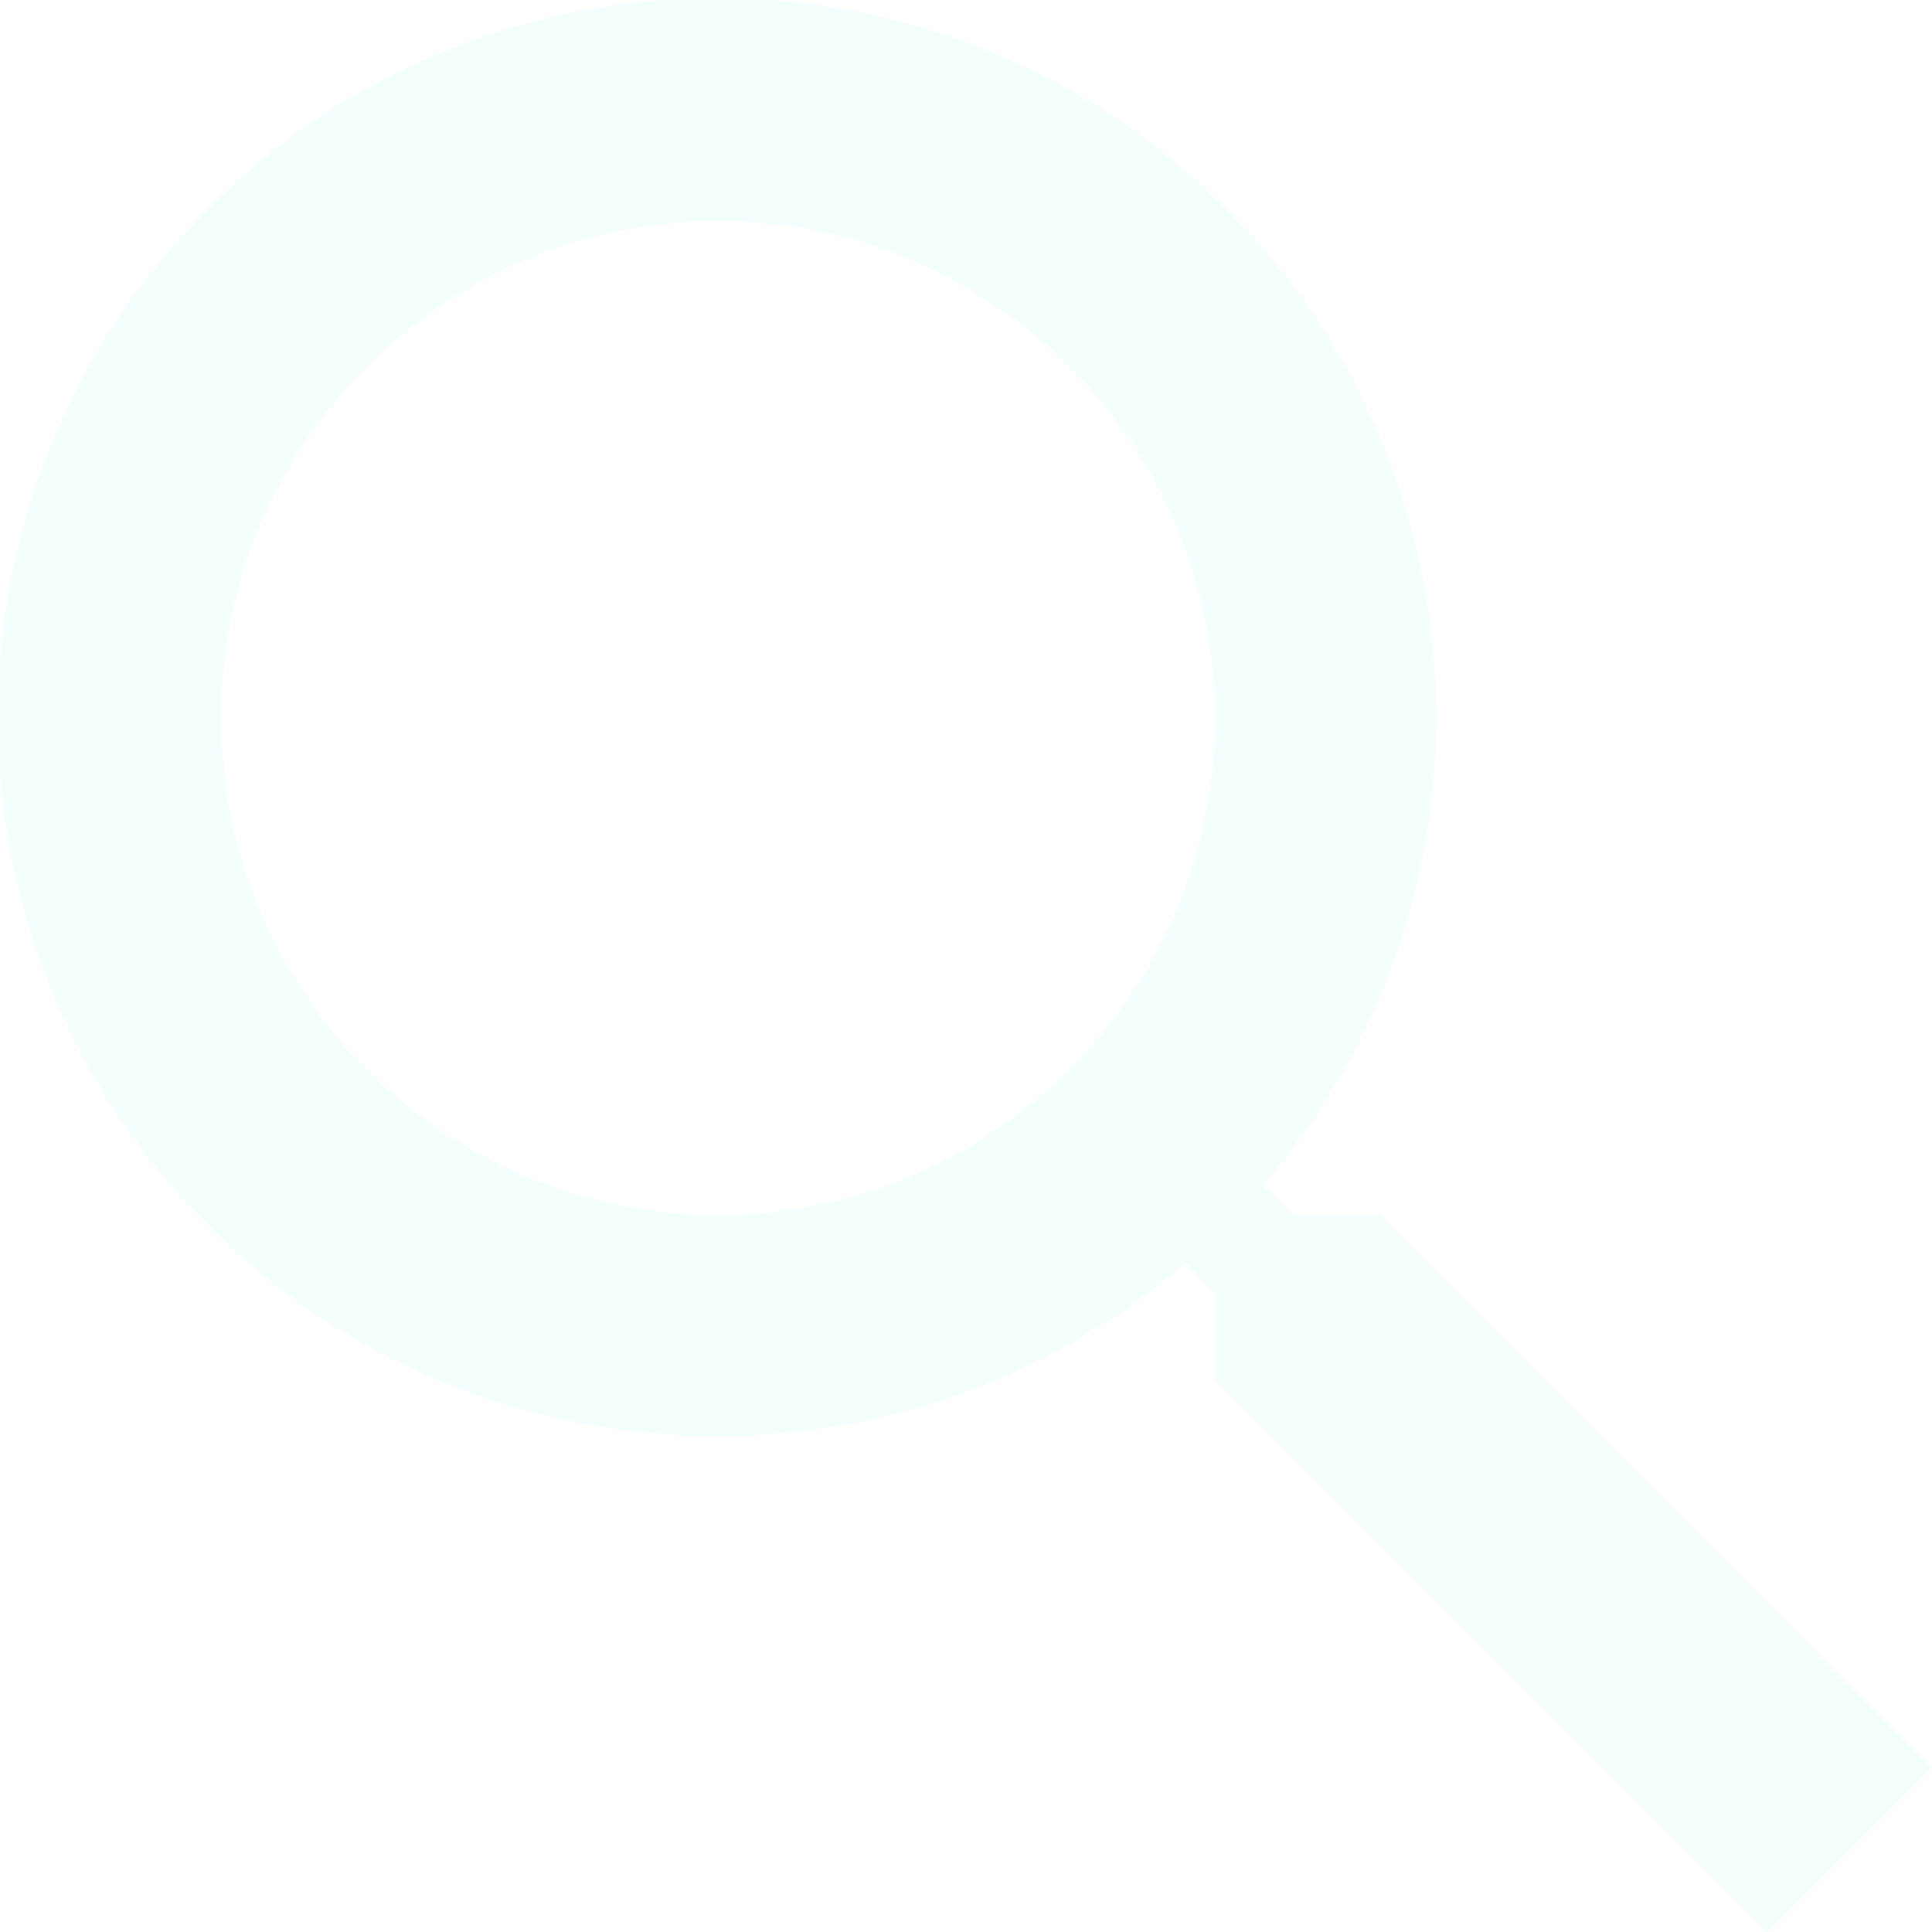
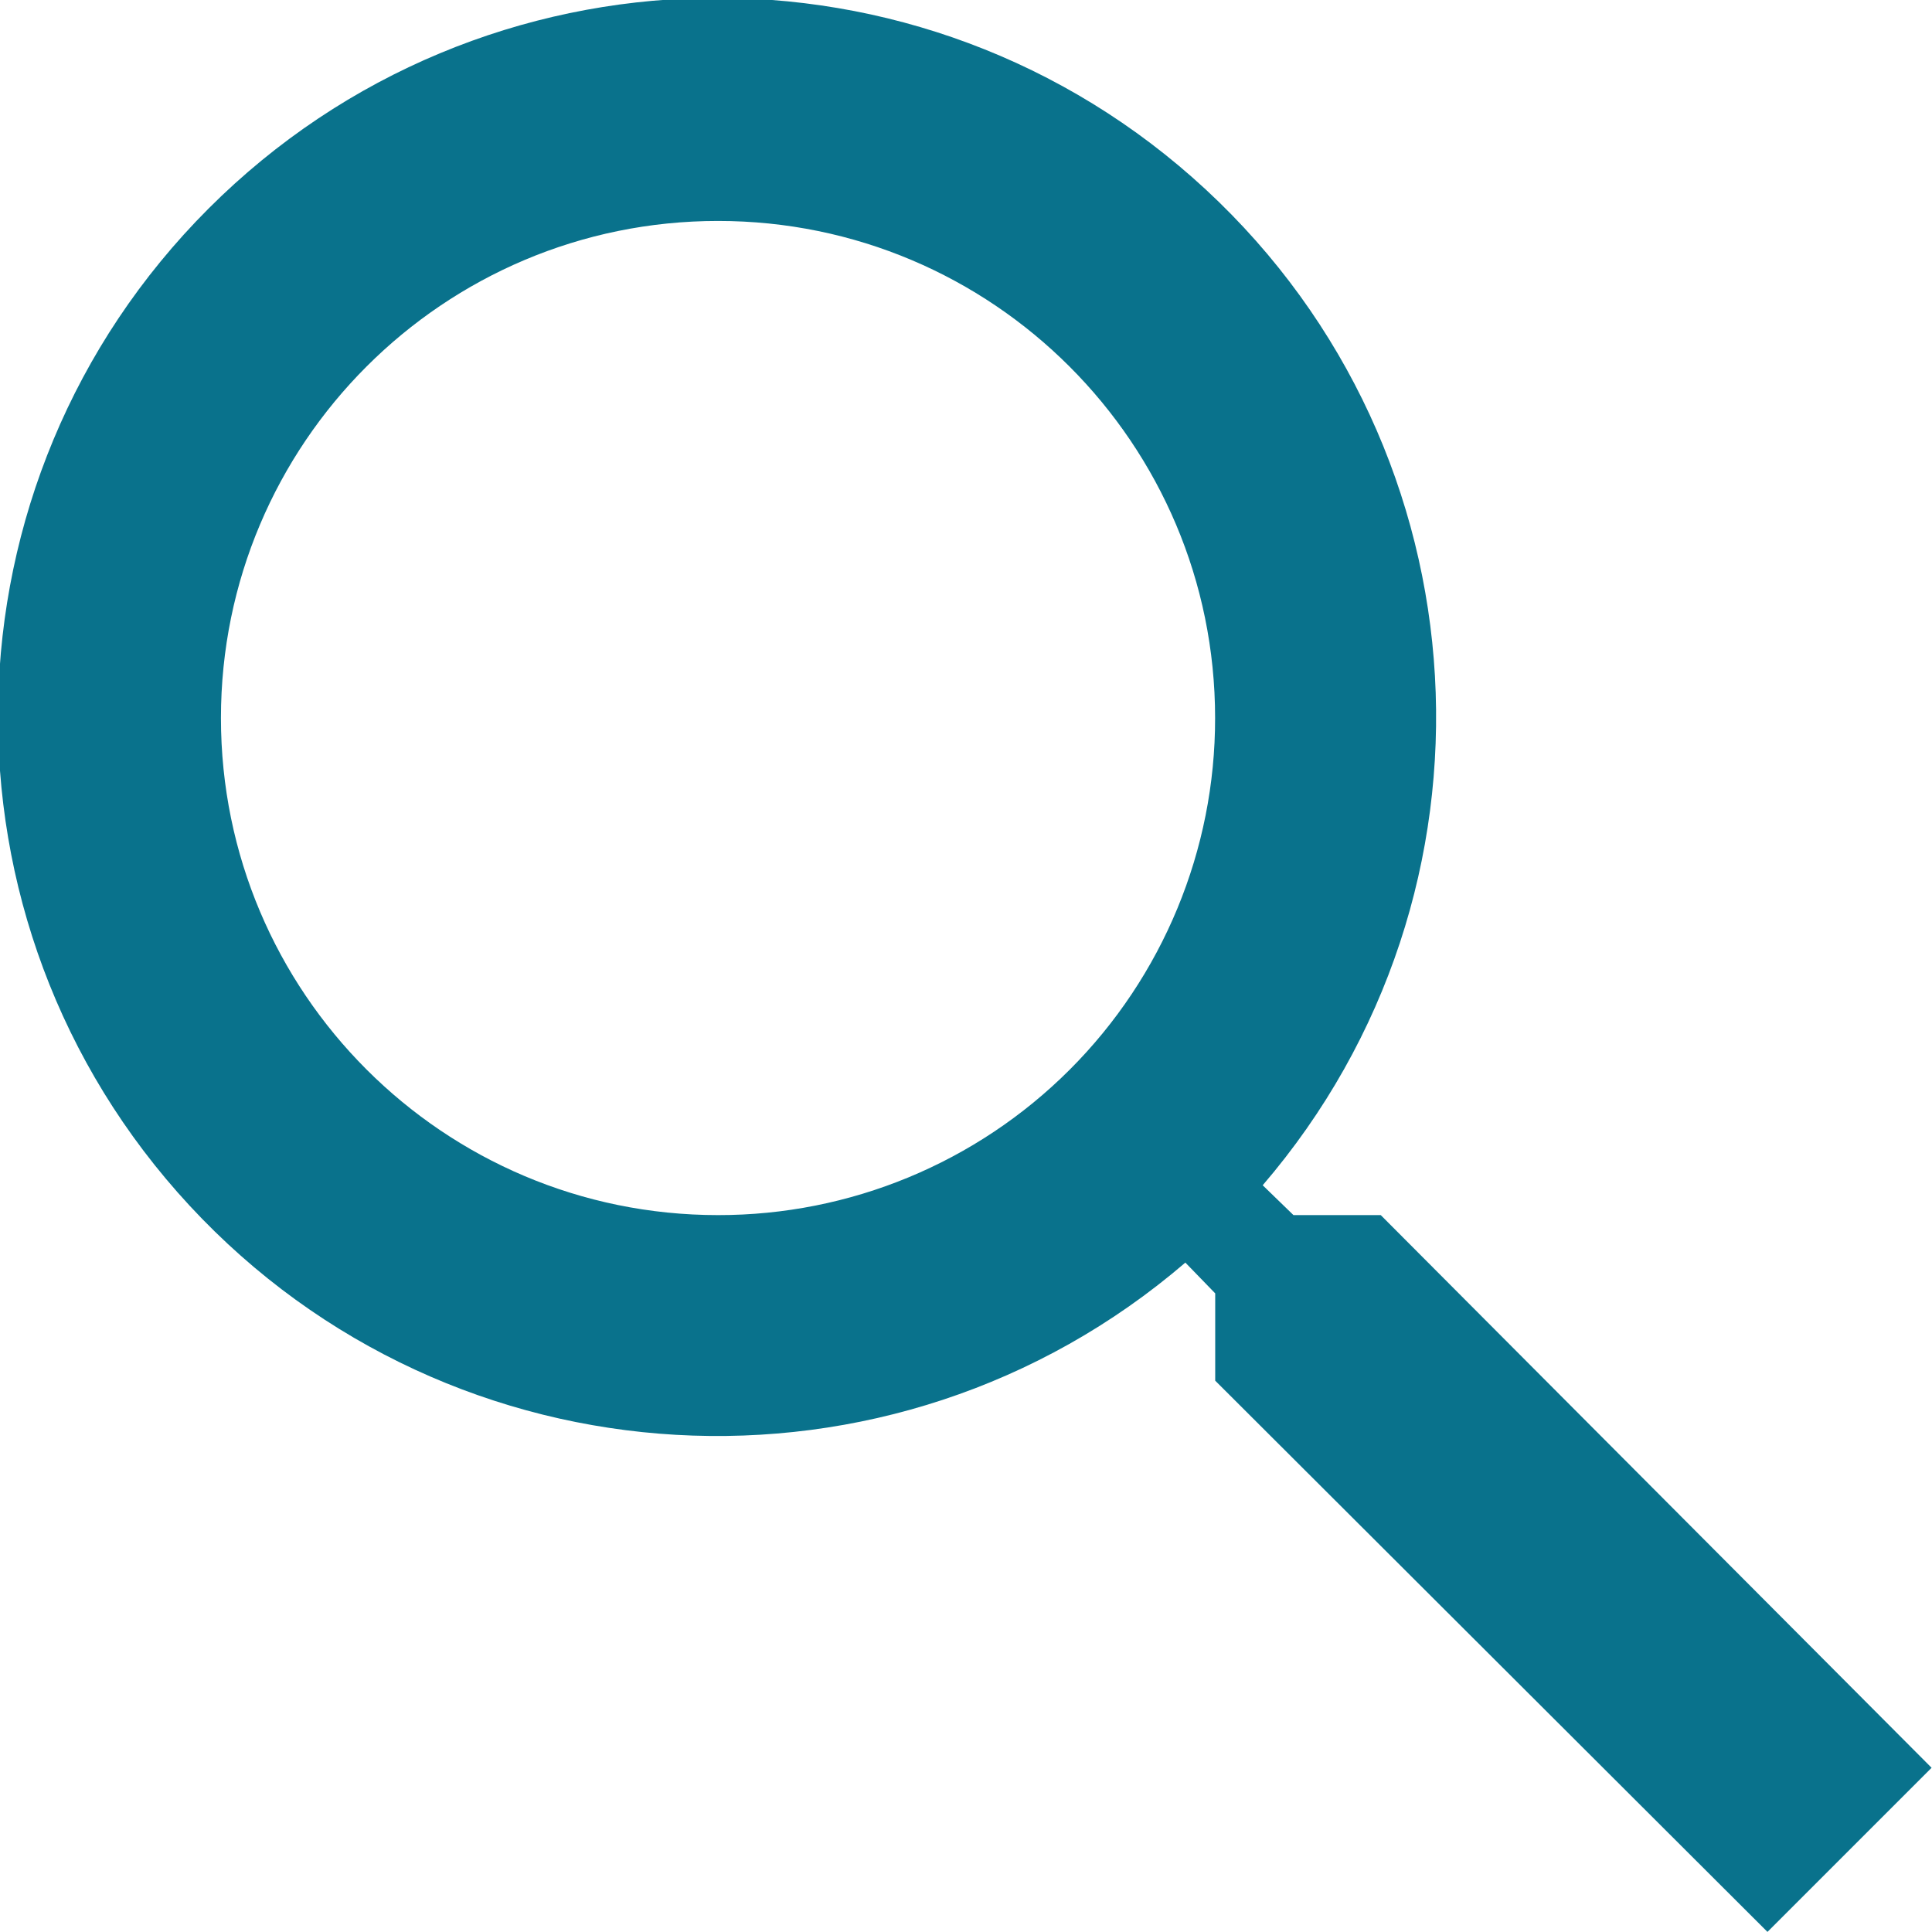
<svg xmlns="http://www.w3.org/2000/svg" width="18.835" height="18.835" viewBox="0 0 18.835 18.835">
-   <path id="Path_129" data-name="Path 129" d="M16.461,14.846H15.61l-.3-.291a7.01,7.01,0,1,0-.754.754l.291.3v.851l5.384,5.374,1.6-1.6Zm-6.461,0A4.846,4.846,0,1,1,14.846,10,4.84,4.84,0,0,1,10,14.846Z" transform="translate(-3 -3)" fill="#f3feff" />
+   <path id="Path_129" data-name="Path 129" d="M16.461,14.846H15.61l-.3-.291a7.01,7.01,0,1,0-.754.754l.291.3v.851l5.384,5.374,1.6-1.6Zm-6.461,0A4.846,4.846,0,1,1,14.846,10,4.84,4.84,0,0,1,10,14.846Z" transform="translate(-3 -3)" fill="#09728C" />
</svg>
